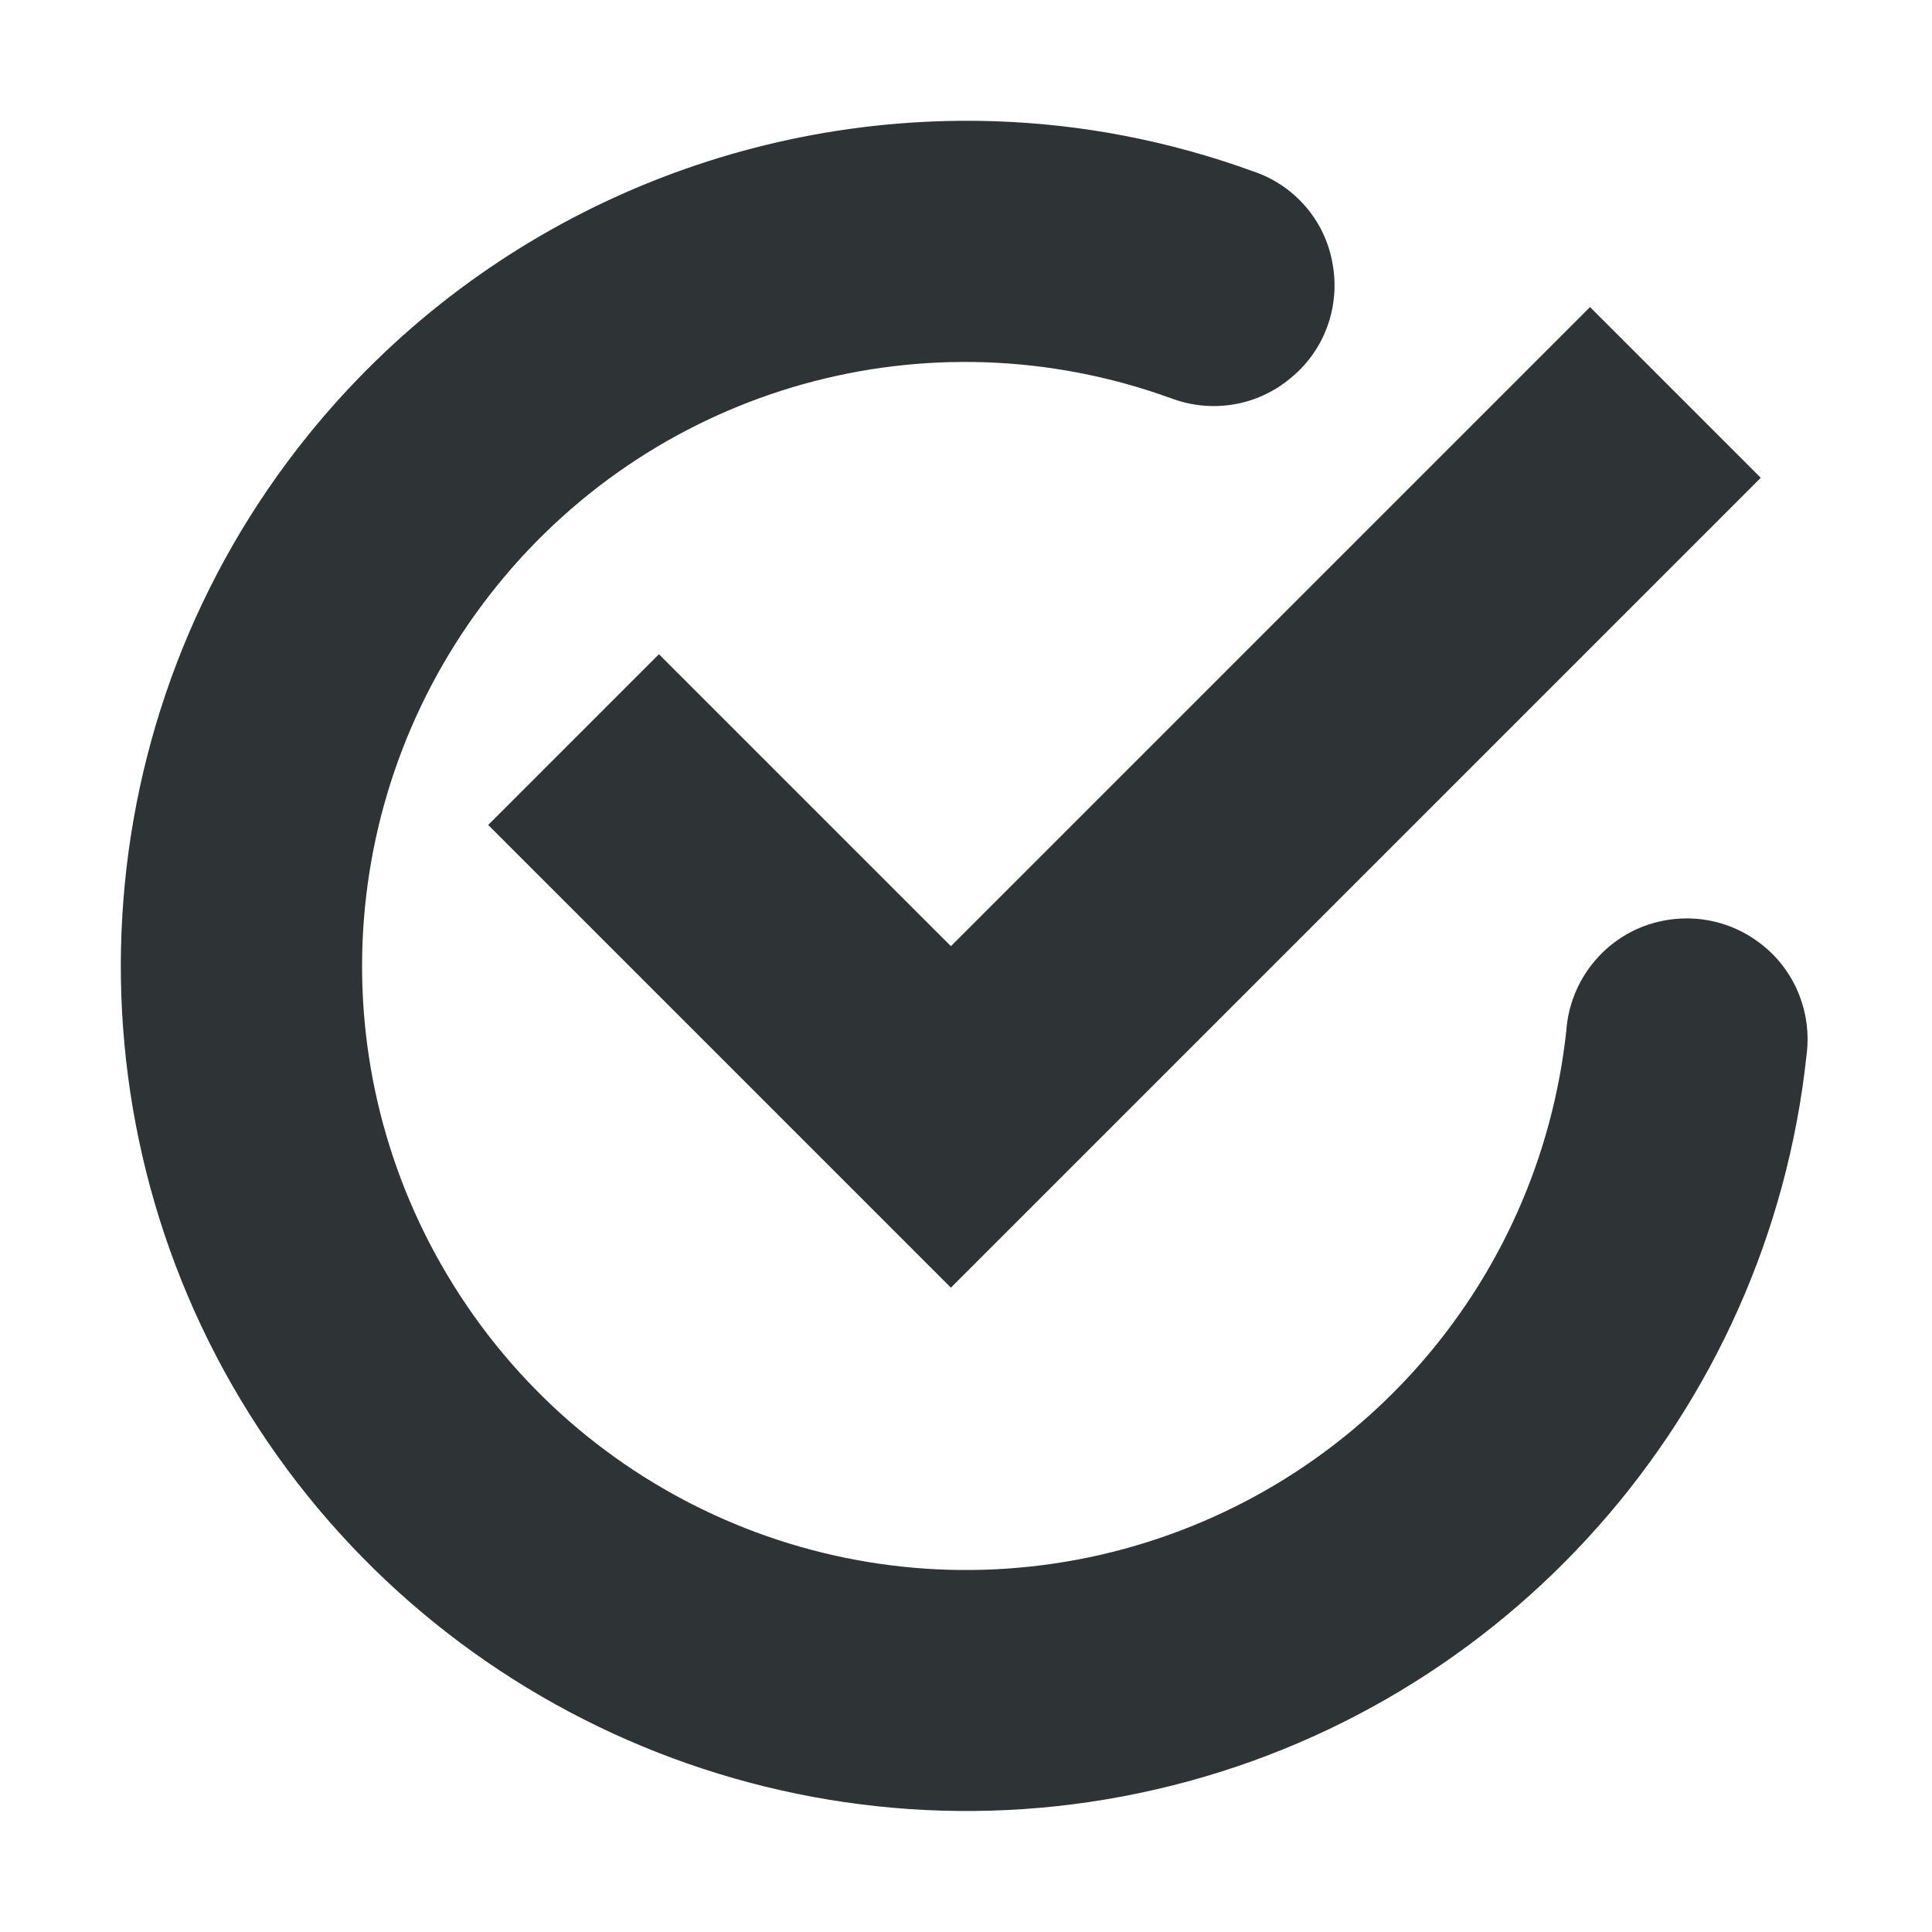
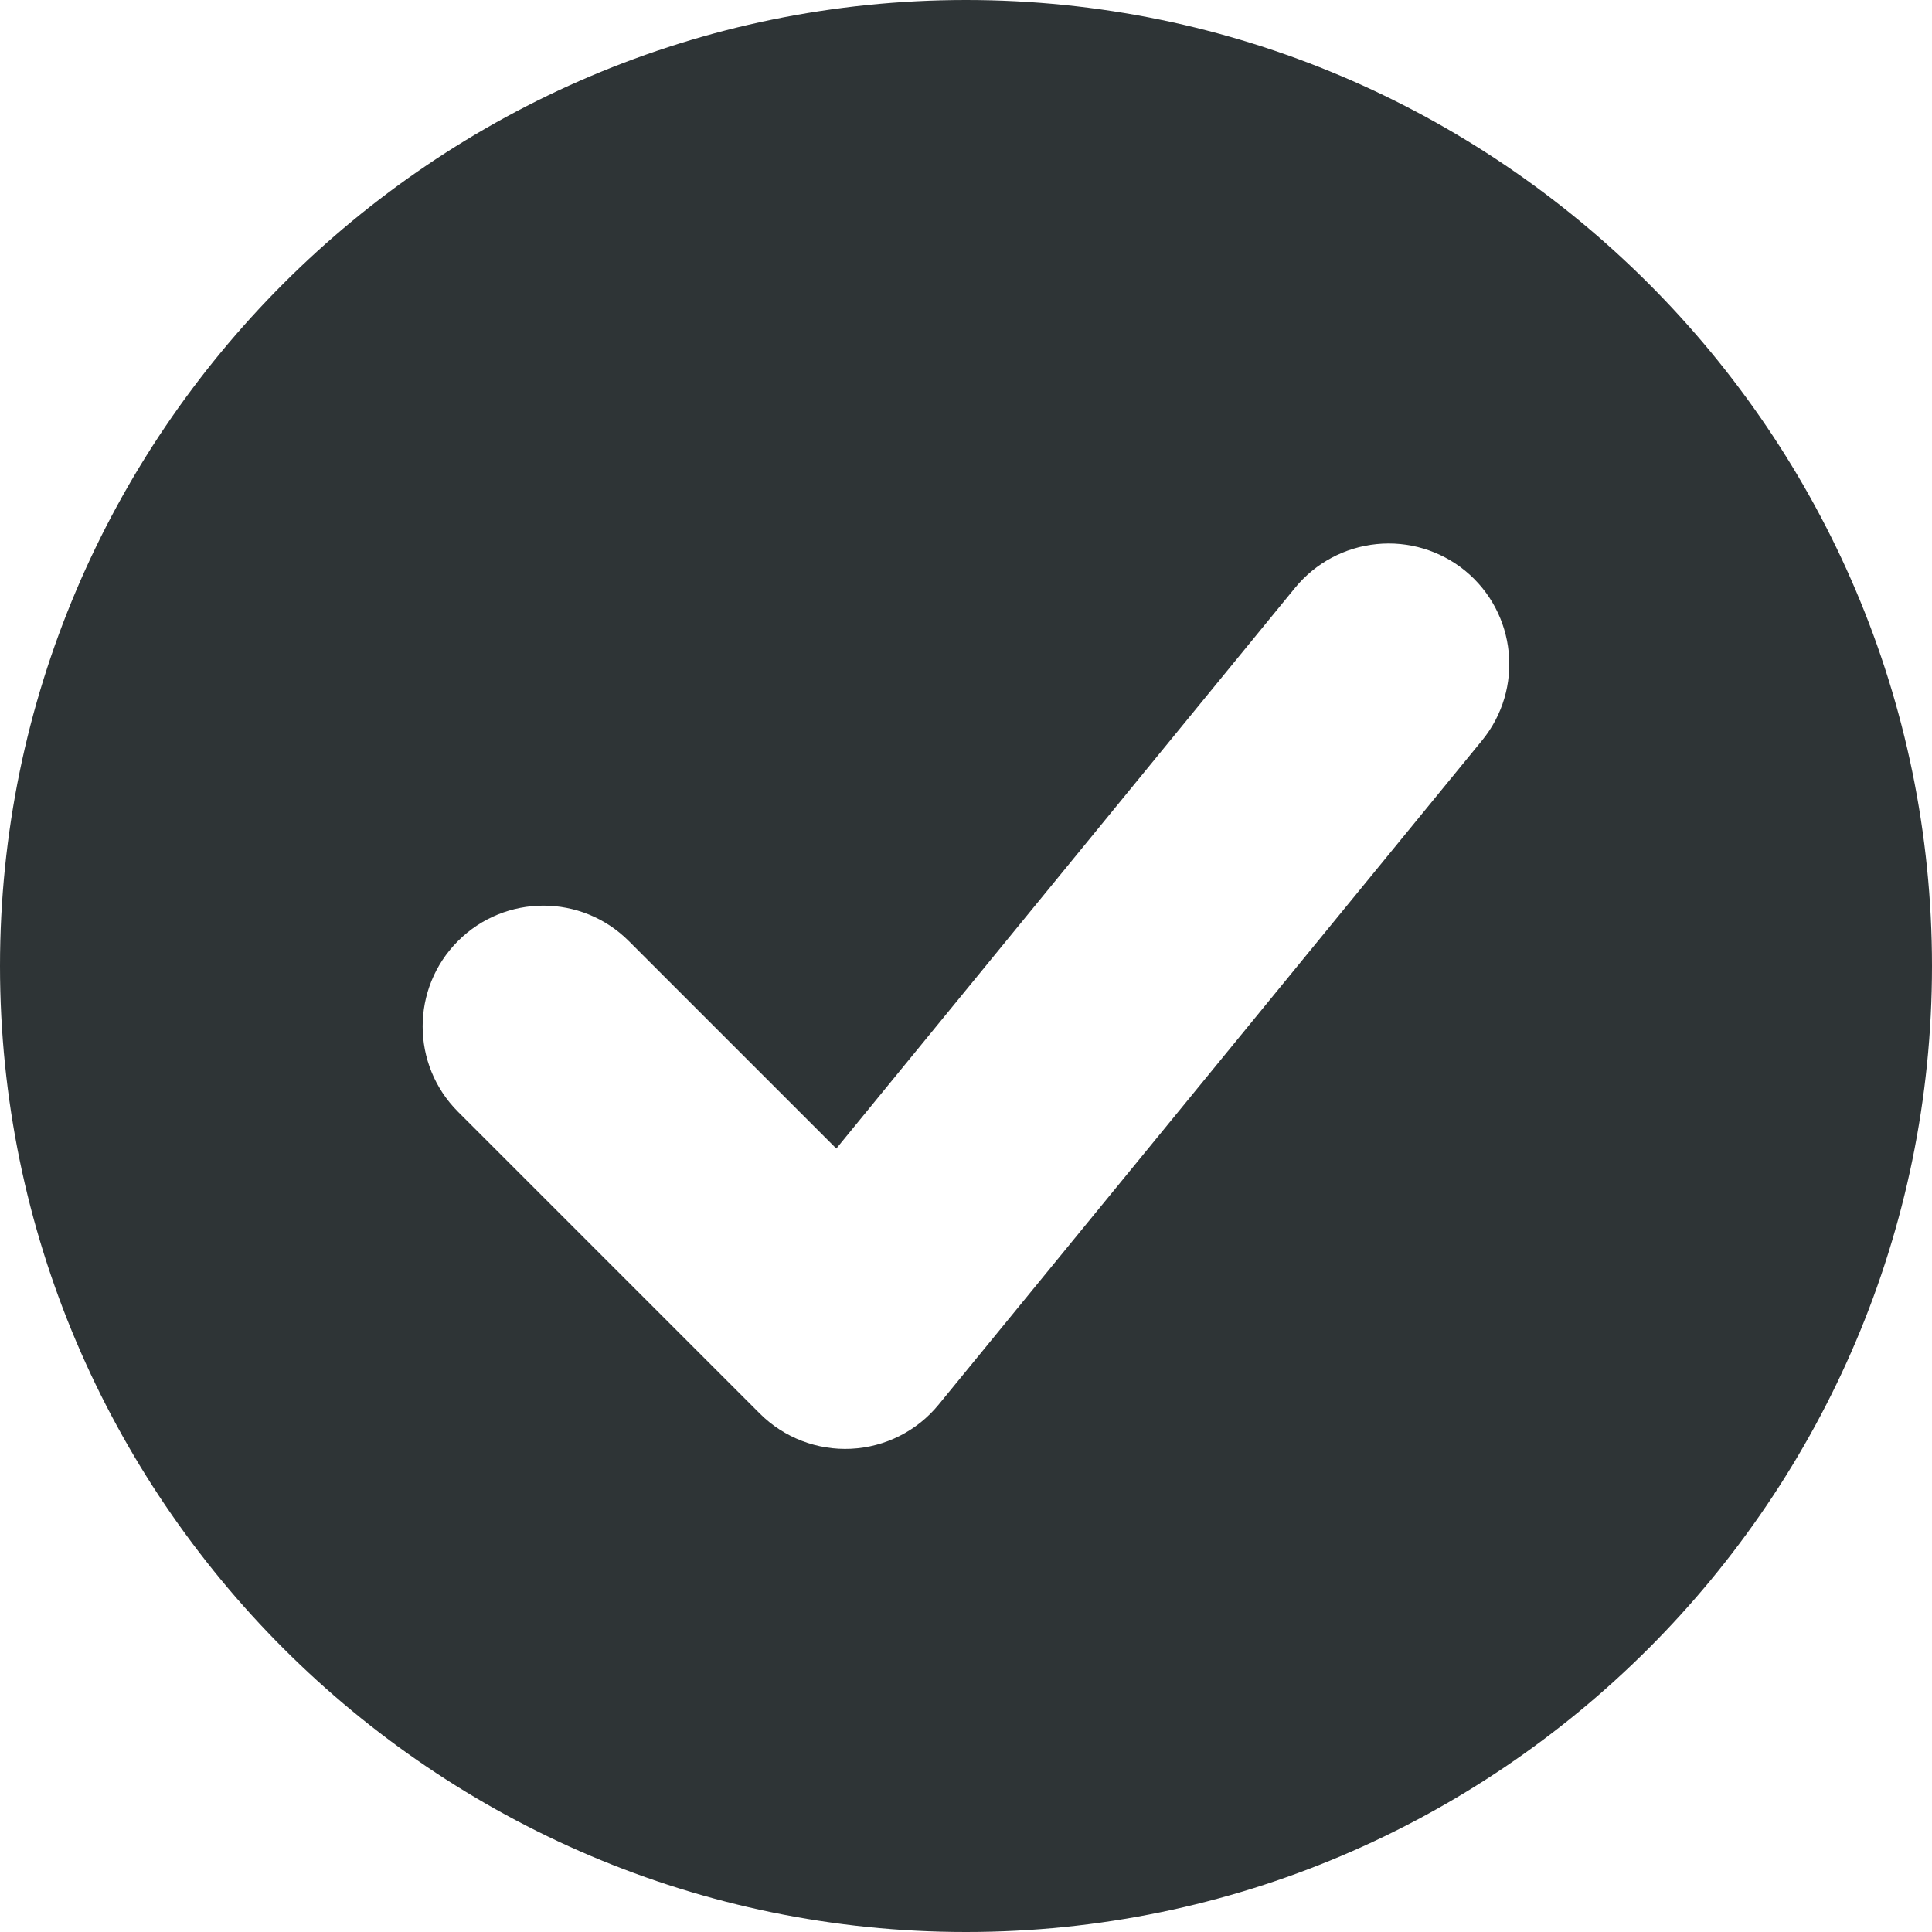
- <svg xmlns="http://www.w3.org/2000/svg" height="16px" viewBox="0 0 16 16" width="16px">
-   <filter id="a" height="100%" width="100%" x="0%" y="0%">
-     <feColorMatrix in="SourceGraphic" type="matrix" values="0 0 0 0 1 0 0 0 0 1 0 0 0 0 1 0 0 0 1 0" />
-   </filter>
-   <mask id="b">
-     <g filter="url(#a)">
-       <path d="m 0 0 h 16 v 16 h -16 z" fill-opacity="0.3" />
-     </g>
-   </mask>
-   <clipPath id="c">
-     <path d="m 0 0 h 1024 v 800 h -1024 z" />
-   </clipPath>
-   <mask id="d">
-     <g filter="url(#a)">
-       <path d="m 0 0 h 16 v 16 h -16 z" fill-opacity="0.05" />
-     </g>
-   </mask>
-   <clipPath id="e">
-     <path d="m 0 0 h 1024 v 800 h -1024 z" />
-   </clipPath>
-   <mask id="f">
-     <g filter="url(#a)">
-       <path d="m 0 0 h 16 v 16 h -16 z" fill-opacity="0.05" />
-     </g>
-   </mask>
-   <clipPath id="g">
-     <path d="m 0 0 h 1024 v 800 h -1024 z" />
-   </clipPath>
-   <mask id="h">
-     <g filter="url(#a)">
-       <path d="m 0 0 h 16 v 16 h -16 z" fill-opacity="0.05" />
-     </g>
-   </mask>
-   <clipPath id="i">
-     <path d="m 0 0 h 1024 v 800 h -1024 z" />
-   </clipPath>
-   <mask id="j">
-     <g filter="url(#a)">
-       <path d="m 0 0 h 16 v 16 h -16 z" fill-opacity="0.05" />
-     </g>
-   </mask>
-   <clipPath id="k">
-     <path d="m 0 0 h 1024 v 800 h -1024 z" />
-   </clipPath>
-   <mask id="l">
-     <g filter="url(#a)">
-       <path d="m 0 0 h 16 v 16 h -16 z" fill-opacity="0.05" />
-     </g>
-   </mask>
-   <clipPath id="m">
-     <path d="m 0 0 h 1024 v 800 h -1024 z" />
-   </clipPath>
-   <mask id="n">
-     <g filter="url(#a)">
-       <path d="m 0 0 h 16 v 16 h -16 z" fill-opacity="0.05" />
-     </g>
-   </mask>
-   <clipPath id="o">
-     <path d="m 0 0 h 1024 v 800 h -1024 z" />
-   </clipPath>
-   <mask id="p">
-     <g filter="url(#a)">
-       <path d="m 0 0 h 16 v 16 h -16 z" fill-opacity="0.3" />
-     </g>
-   </mask>
-   <clipPath id="q">
-     <path d="m 0 0 h 1024 v 800 h -1024 z" />
-   </clipPath>
-   <mask id="r">
-     <g filter="url(#a)">
-       <path d="m 0 0 h 16 v 16 h -16 z" fill-opacity="0.5" />
-     </g>
-   </mask>
-   <clipPath id="s">
-     <path d="m 0 0 h 1024 v 800 h -1024 z" />
-   </clipPath>
-   <mask id="t">
-     <g filter="url(#a)">
-       <path d="m 0 0 h 16 v 16 h -16 z" fill-opacity="0.4" />
-     </g>
-   </mask>
-   <clipPath id="u">
-     <path d="m 0 0 h 1024 v 800 h -1024 z" />
-   </clipPath>
-   <mask id="v">
-     <g filter="url(#a)">
-       <path d="m 0 0 h 16 v 16 h -16 z" fill-opacity="0.4" />
-     </g>
-   </mask>
-   <clipPath id="w">
-     <path d="m 0 0 h 1024 v 800 h -1024 z" />
-   </clipPath>
-   <mask id="x">
-     <g filter="url(#a)">
-       <path d="m 0 0 h 16 v 16 h -16 z" fill-opacity="0.5" />
-     </g>
-   </mask>
-   <clipPath id="y">
-     <path d="m 0 0 h 1024 v 800 h -1024 z" />
-   </clipPath>
-   <mask id="z">
-     <g filter="url(#a)">
-       <path d="m 0 0 h 16 v 16 h -16 z" fill-opacity="0.5" />
-     </g>
-   </mask>
-   <clipPath id="A">
-     <path d="m 0 0 h 1024 v 800 h -1024 z" />
-   </clipPath>
-   <path d="m 8.234 1.004 c -2.156 -0.07 -4.277 0.859 -5.684 2.602 c -1.871 2.316 -2.066 5.582 -0.484 8.105 c 1.582 2.527 4.602 3.777 7.504 3.109 c 2.906 -0.668 5.074 -3.117 5.391 -6.082 c 0.047 -0.359 -0.102 -0.719 -0.395 -0.934 c -0.293 -0.219 -0.68 -0.258 -1.012 -0.109 c -0.332 0.152 -0.555 0.473 -0.582 0.836 c -0.227 2.121 -1.77 3.863 -3.852 4.344 c -2.078 0.477 -4.227 -0.414 -5.359 -2.223 c -1.133 -1.809 -0.992 -4.129 0.348 -5.793 s 3.578 -2.289 5.586 -1.562 c 0.34 0.129 0.719 0.066 0.996 -0.168 c 0.281 -0.23 0.41 -0.594 0.344 -0.949 c -0.062 -0.355 -0.316 -0.648 -0.66 -0.762 c -0.699 -0.254 -1.422 -0.391 -2.141 -0.414 z m 0 0" fill="#2e3436" />
-   <path d="m 13.168 2.543 l -5.293 5.293 l -2.418 -2.418 l -1.414 1.414 l 3.832 3.832 l 6.707 -6.707 z m 0 0" fill="#2e3436" />
-   <path d="m -6 -12 c 0 3.312 -2.688 6 -6 6 s -6 -2.688 -6 -6 s 2.688 -6 6 -6 s 6 2.688 6 6 z m 0 0" fill="none" stroke="#2e3436" stroke-linecap="round" stroke-width="2" />
-   <g clip-path="url(#c)" mask="url(#b)" transform="matrix(1 0 0 1 -640 -664)">
-     <path d="m 562.461 212.059 h 10.449 c -1.184 0.492 -1.297 2.461 0 3 h -10.449 z m 0 0" fill="#2e3436" />
-   </g>
-   <g clip-path="url(#e)" mask="url(#d)" transform="matrix(1 0 0 1 -640 -664)">
-     <path d="m 16 632 h 1 v 1 h -1 z m 0 0" fill="#2e3436" fill-rule="evenodd" />
-   </g>
-   <g clip-path="url(#g)" mask="url(#f)" transform="matrix(1 0 0 1 -640 -664)">
-     <path d="m 17 631 h 1 v 1 h -1 z m 0 0" fill="#2e3436" fill-rule="evenodd" />
-   </g>
-   <g clip-path="url(#i)" mask="url(#h)" transform="matrix(1 0 0 1 -640 -664)">
-     <path d="m 18 634 h 1 v 1 h -1 z m 0 0" fill="#2e3436" fill-rule="evenodd" />
-   </g>
-   <g clip-path="url(#k)" mask="url(#j)" transform="matrix(1 0 0 1 -640 -664)">
-     <path d="m 16 634 h 1 v 1 h -1 z m 0 0" fill="#2e3436" fill-rule="evenodd" />
-   </g>
-   <g clip-path="url(#m)" mask="url(#l)" transform="matrix(1 0 0 1 -640 -664)">
-     <path d="m 17 635 h 1 v 1 h -1 z m 0 0" fill="#2e3436" fill-rule="evenodd" />
-   </g>
-   <g clip-path="url(#o)" mask="url(#n)" transform="matrix(1 0 0 1 -640 -664)">
-     <path d="m 19 635 h 1 v 1 h -1 z m 0 0" fill="#2e3436" fill-rule="evenodd" />
-   </g>
-   <g clip-path="url(#q)" mask="url(#p)" transform="matrix(1 0 0 1 -640 -664)">
-     <path d="m 136 660 v 7 h 7 v -7 z m 0 0" fill="#2e3436" />
-   </g>
-   <g clip-path="url(#s)" mask="url(#r)" transform="matrix(1 0 0 1 -640 -664)">
-     <path d="m 199 642 h 3 v 12 h -3 z m 0 0" fill="#2e3436" />
-   </g>
-   <g clip-path="url(#u)" mask="url(#t)" transform="matrix(1 0 0 1 -640 -664)">
-     <path d="m 209.5 144.16 c 0.277 0 0.5 0.223 0.5 0.5 v 1 c 0 0.277 -0.223 0.5 -0.5 0.5 s -0.5 -0.223 -0.5 -0.5 v -1 c 0 -0.277 0.223 -0.5 0.5 -0.5 z m 0 0" fill="#2e3436" />
-   </g>
-   <g clip-path="url(#w)" mask="url(#v)" transform="matrix(1 0 0 1 -640 -664)">
-     <path d="m 206.5 144.16 c 0.277 0 0.5 0.223 0.5 0.5 v 1 c 0 0.277 -0.223 0.5 -0.5 0.5 s -0.5 -0.223 -0.5 -0.5 v -1 c 0 -0.277 0.223 -0.5 0.5 -0.5 z m 0 0" fill="#2e3436" />
-   </g>
-   <g clip-path="url(#y)" mask="url(#x)" transform="matrix(1 0 0 1 -640 -664)">
-     <path d="m 229.5 143.16 c -0.547 0 -1 0.457 -1 1 c 0 0.547 0.453 1 1 1 s 1 -0.453 1 -1 c 0 -0.543 -0.453 -1 -1 -1 z m 0 0" fill="#2e3436" />
-   </g>
-   <g clip-path="url(#A)" mask="url(#z)" transform="matrix(1 0 0 1 -640 -664)">
-     <path d="m 226.453 143.16 c -0.52 0 -0.953 0.434 -0.953 0.953 v 0.094 c 0 0.52 0.434 0.953 0.953 0.953 h 0.094 c 0.52 0 0.953 -0.434 0.953 -0.953 v -0.094 c 0 -0.52 -0.434 -0.953 -0.953 -0.953 z m 0 0" fill="#2e3436" />
-   </g>
+ <svg xmlns="http://www.w3.org/2000/svg" height="16" width="16">
+   <path style="fill:#2e3436;fill-opacity:1" d="M8 0C3.594 0 0 3.594 0 8c0 4.406 3.594 8 8 8 4.406 0 8-3.594 8-8 0-4.406-3.594-8-8-8Zm3.4 4.506a1 1 0 0 1 .733.22 1 1 0 0 1 .14 1.407l-4.5 5.5a1 1 0 0 1-1.48.074l-2.5-2.5a1 1 0 0 1 0-1.414 1 1 0 0 1 1.414 0l1.719 1.719 3.8-4.645a1 1 0 0 1 .674-.361z" />
</svg>
